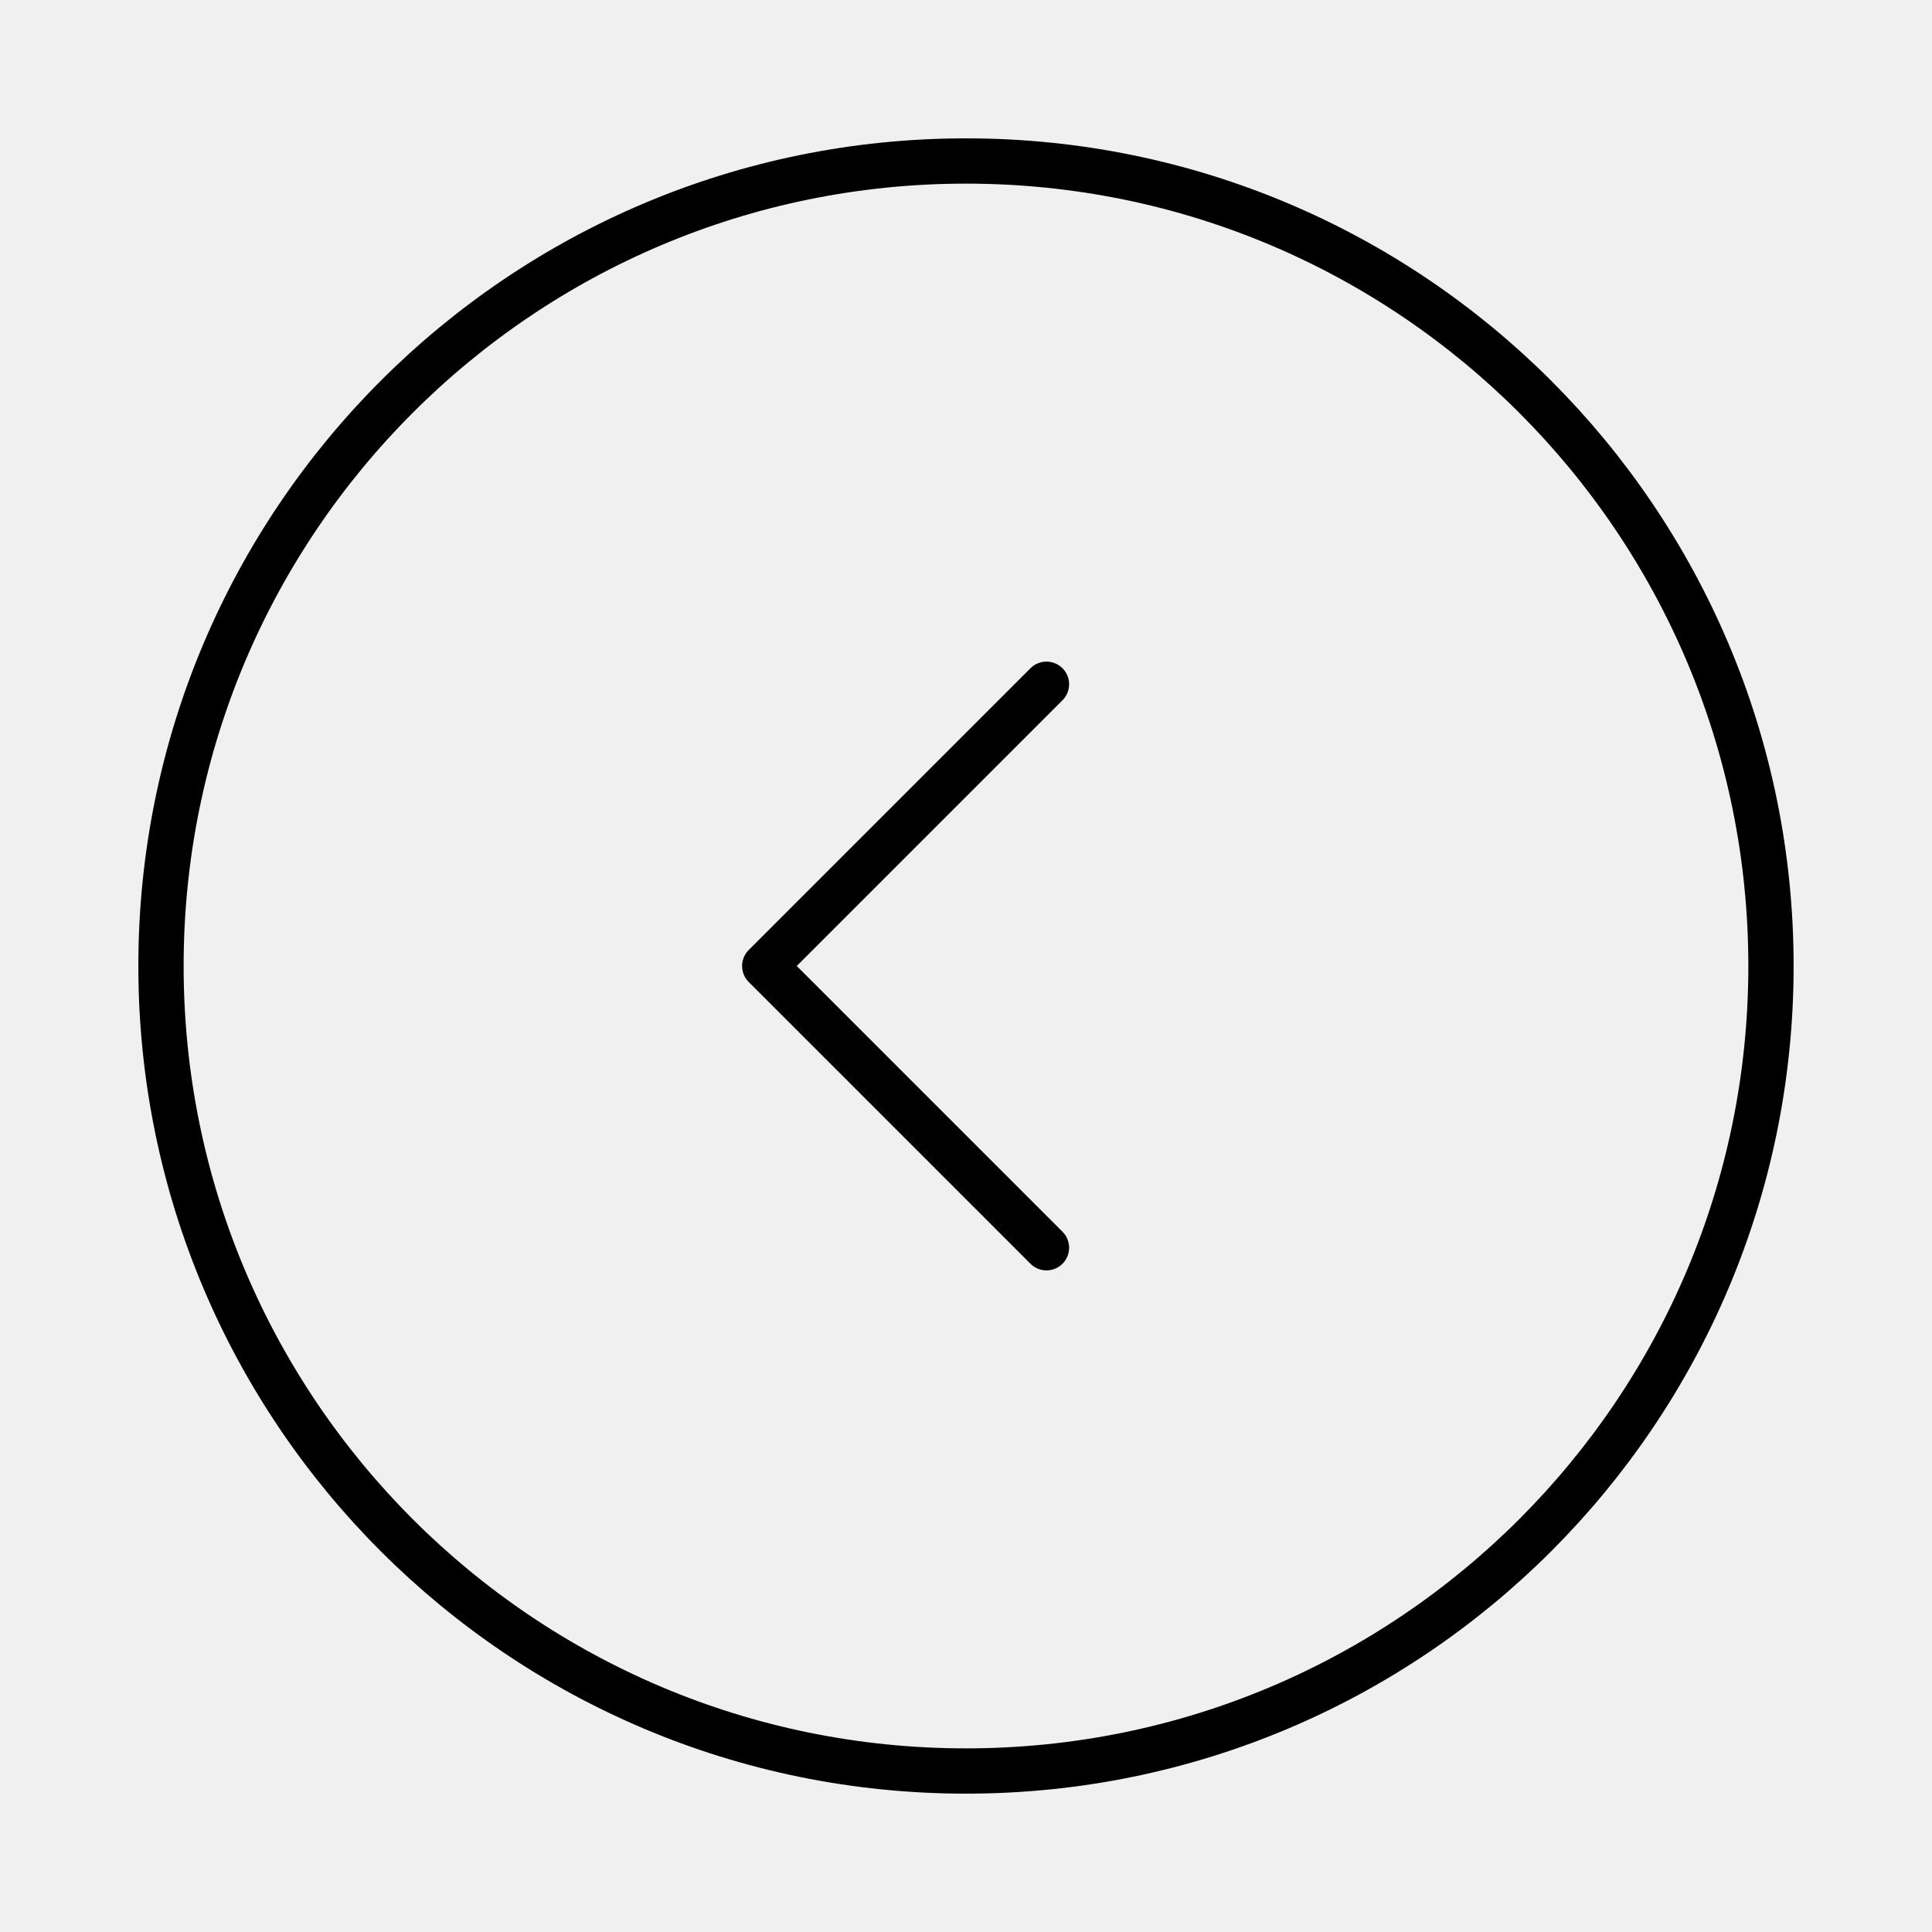
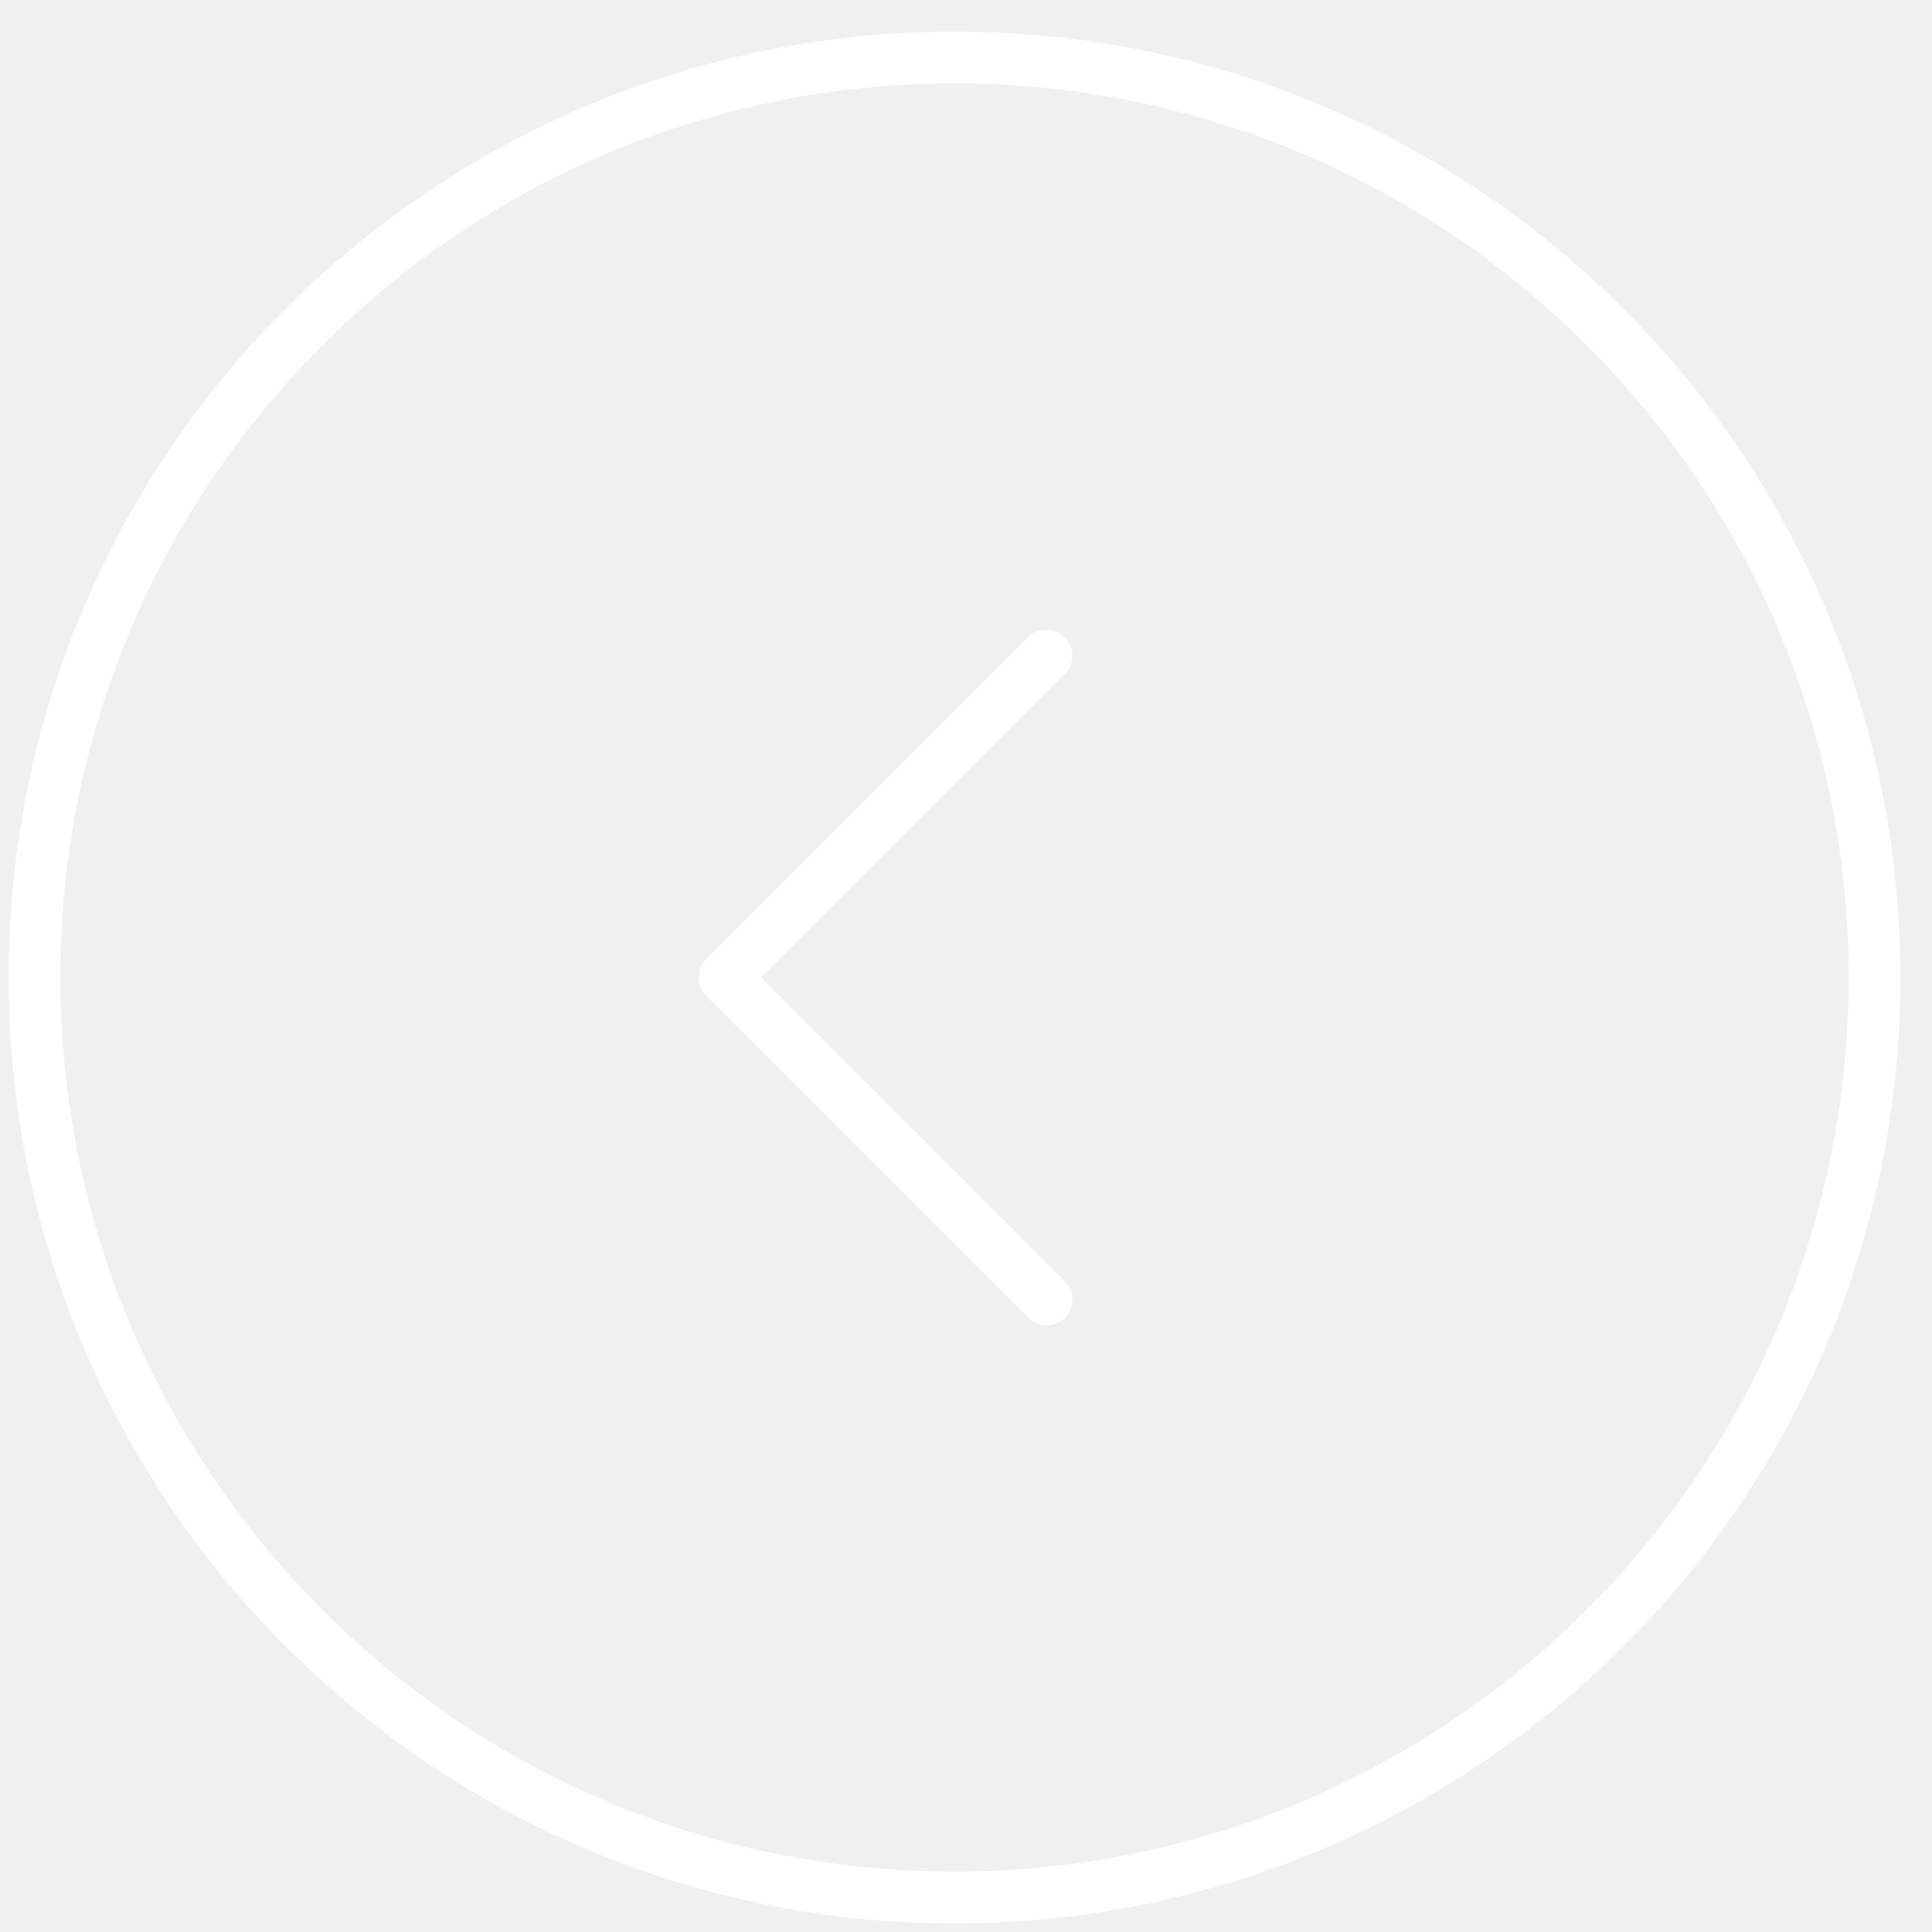
- <svg xmlns="http://www.w3.org/2000/svg" width="64" height="64" viewBox="0 0 64 64" fill="none">
-   <path d="M34.666 41.333L25.333 32L34.666 22.667" stroke="black" stroke-width="1.5" stroke-linecap="round" stroke-linejoin="round" />
-   <path d="M32 5.333C17.272 5.333 5.333 17.272 5.333 32C5.333 46.728 17.272 58.667 32 58.667C46.728 58.667 58.666 46.728 58.666 32C58.666 17.272 46.728 5.333 32 5.333Z" stroke="black" stroke-width="1.5" stroke-linecap="round" stroke-linejoin="round" />
+ <svg xmlns="http://www.w3.org/2000/svg" width="56" height="56" viewBox="0 0 56 56" fill="none">
+   <path d="M30.334 19L21 28.333L30.334 37.667" stroke="white" stroke-width="1.5" stroke-linecap="round" stroke-linejoin="round" />
+   <path d="M27.667 55C12.939 55 1 43.061 1 28.333C1 13.605 12.939 1.667 27.667 1.667C42.395 1.667 54.334 13.605 54.334 28.333C54.334 43.061 42.395 55 27.667 55Z" stroke="white" stroke-width="1.5" stroke-linecap="round" stroke-linejoin="round" />
</svg>
